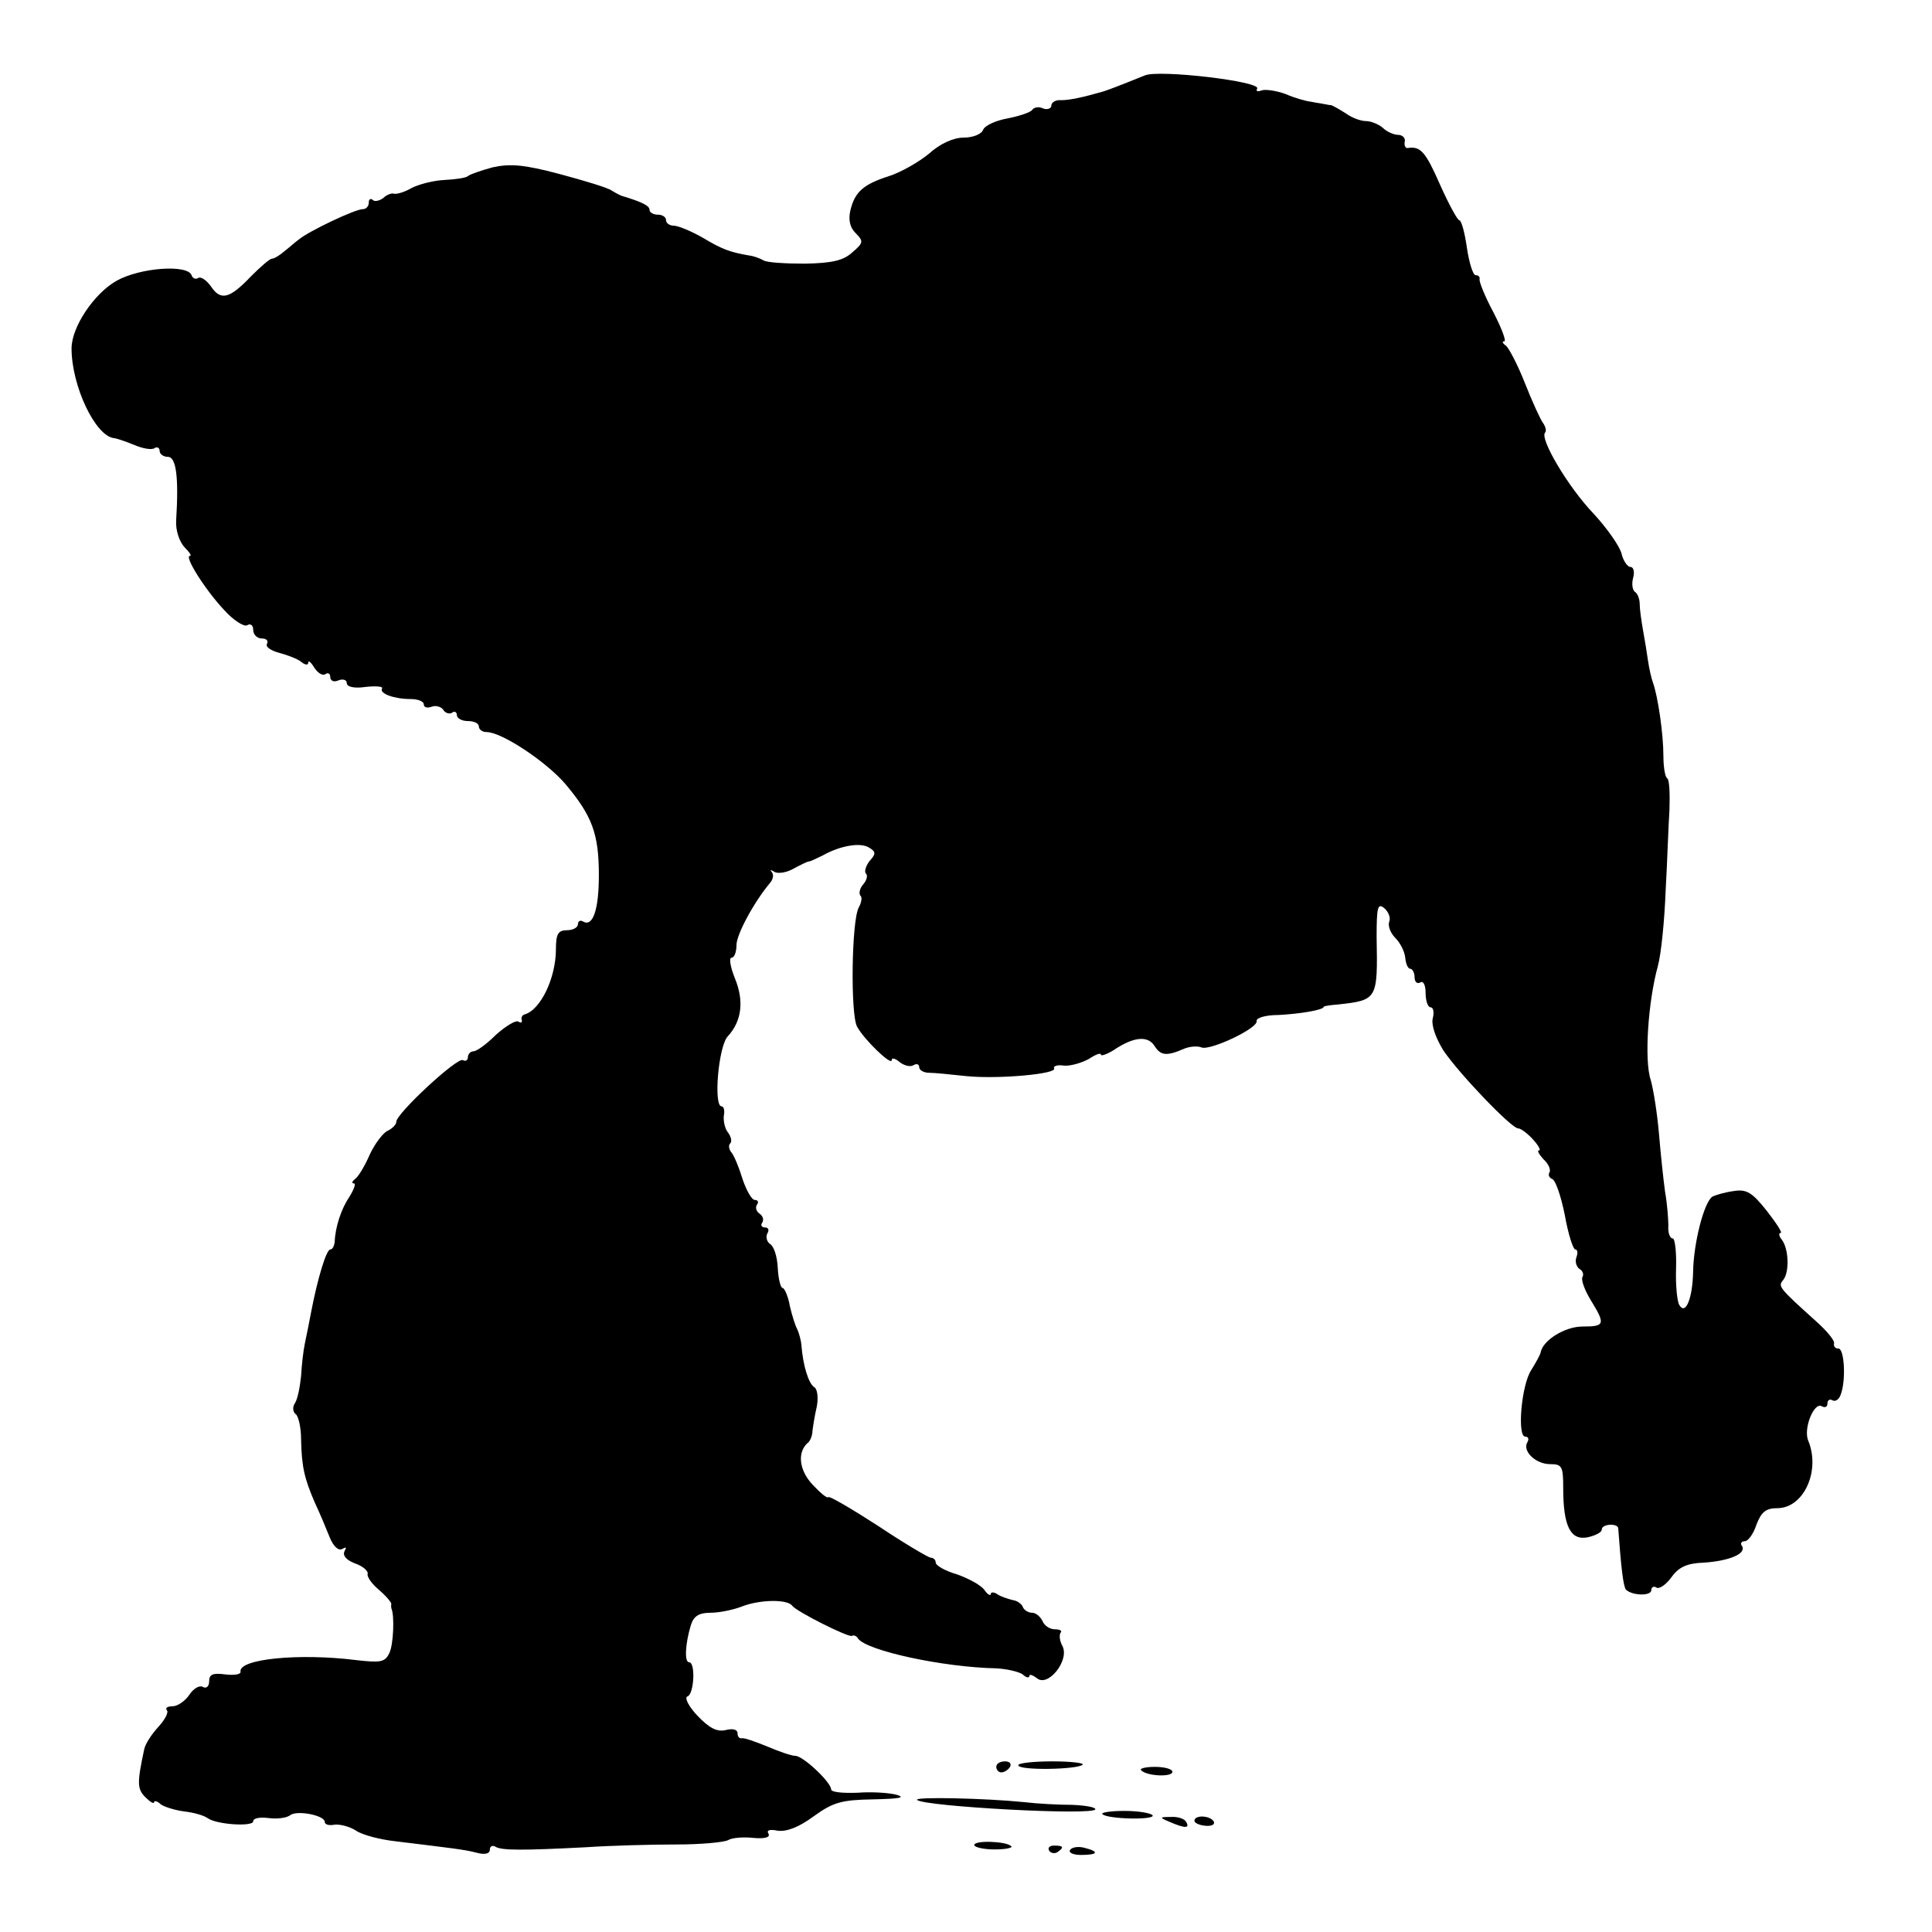
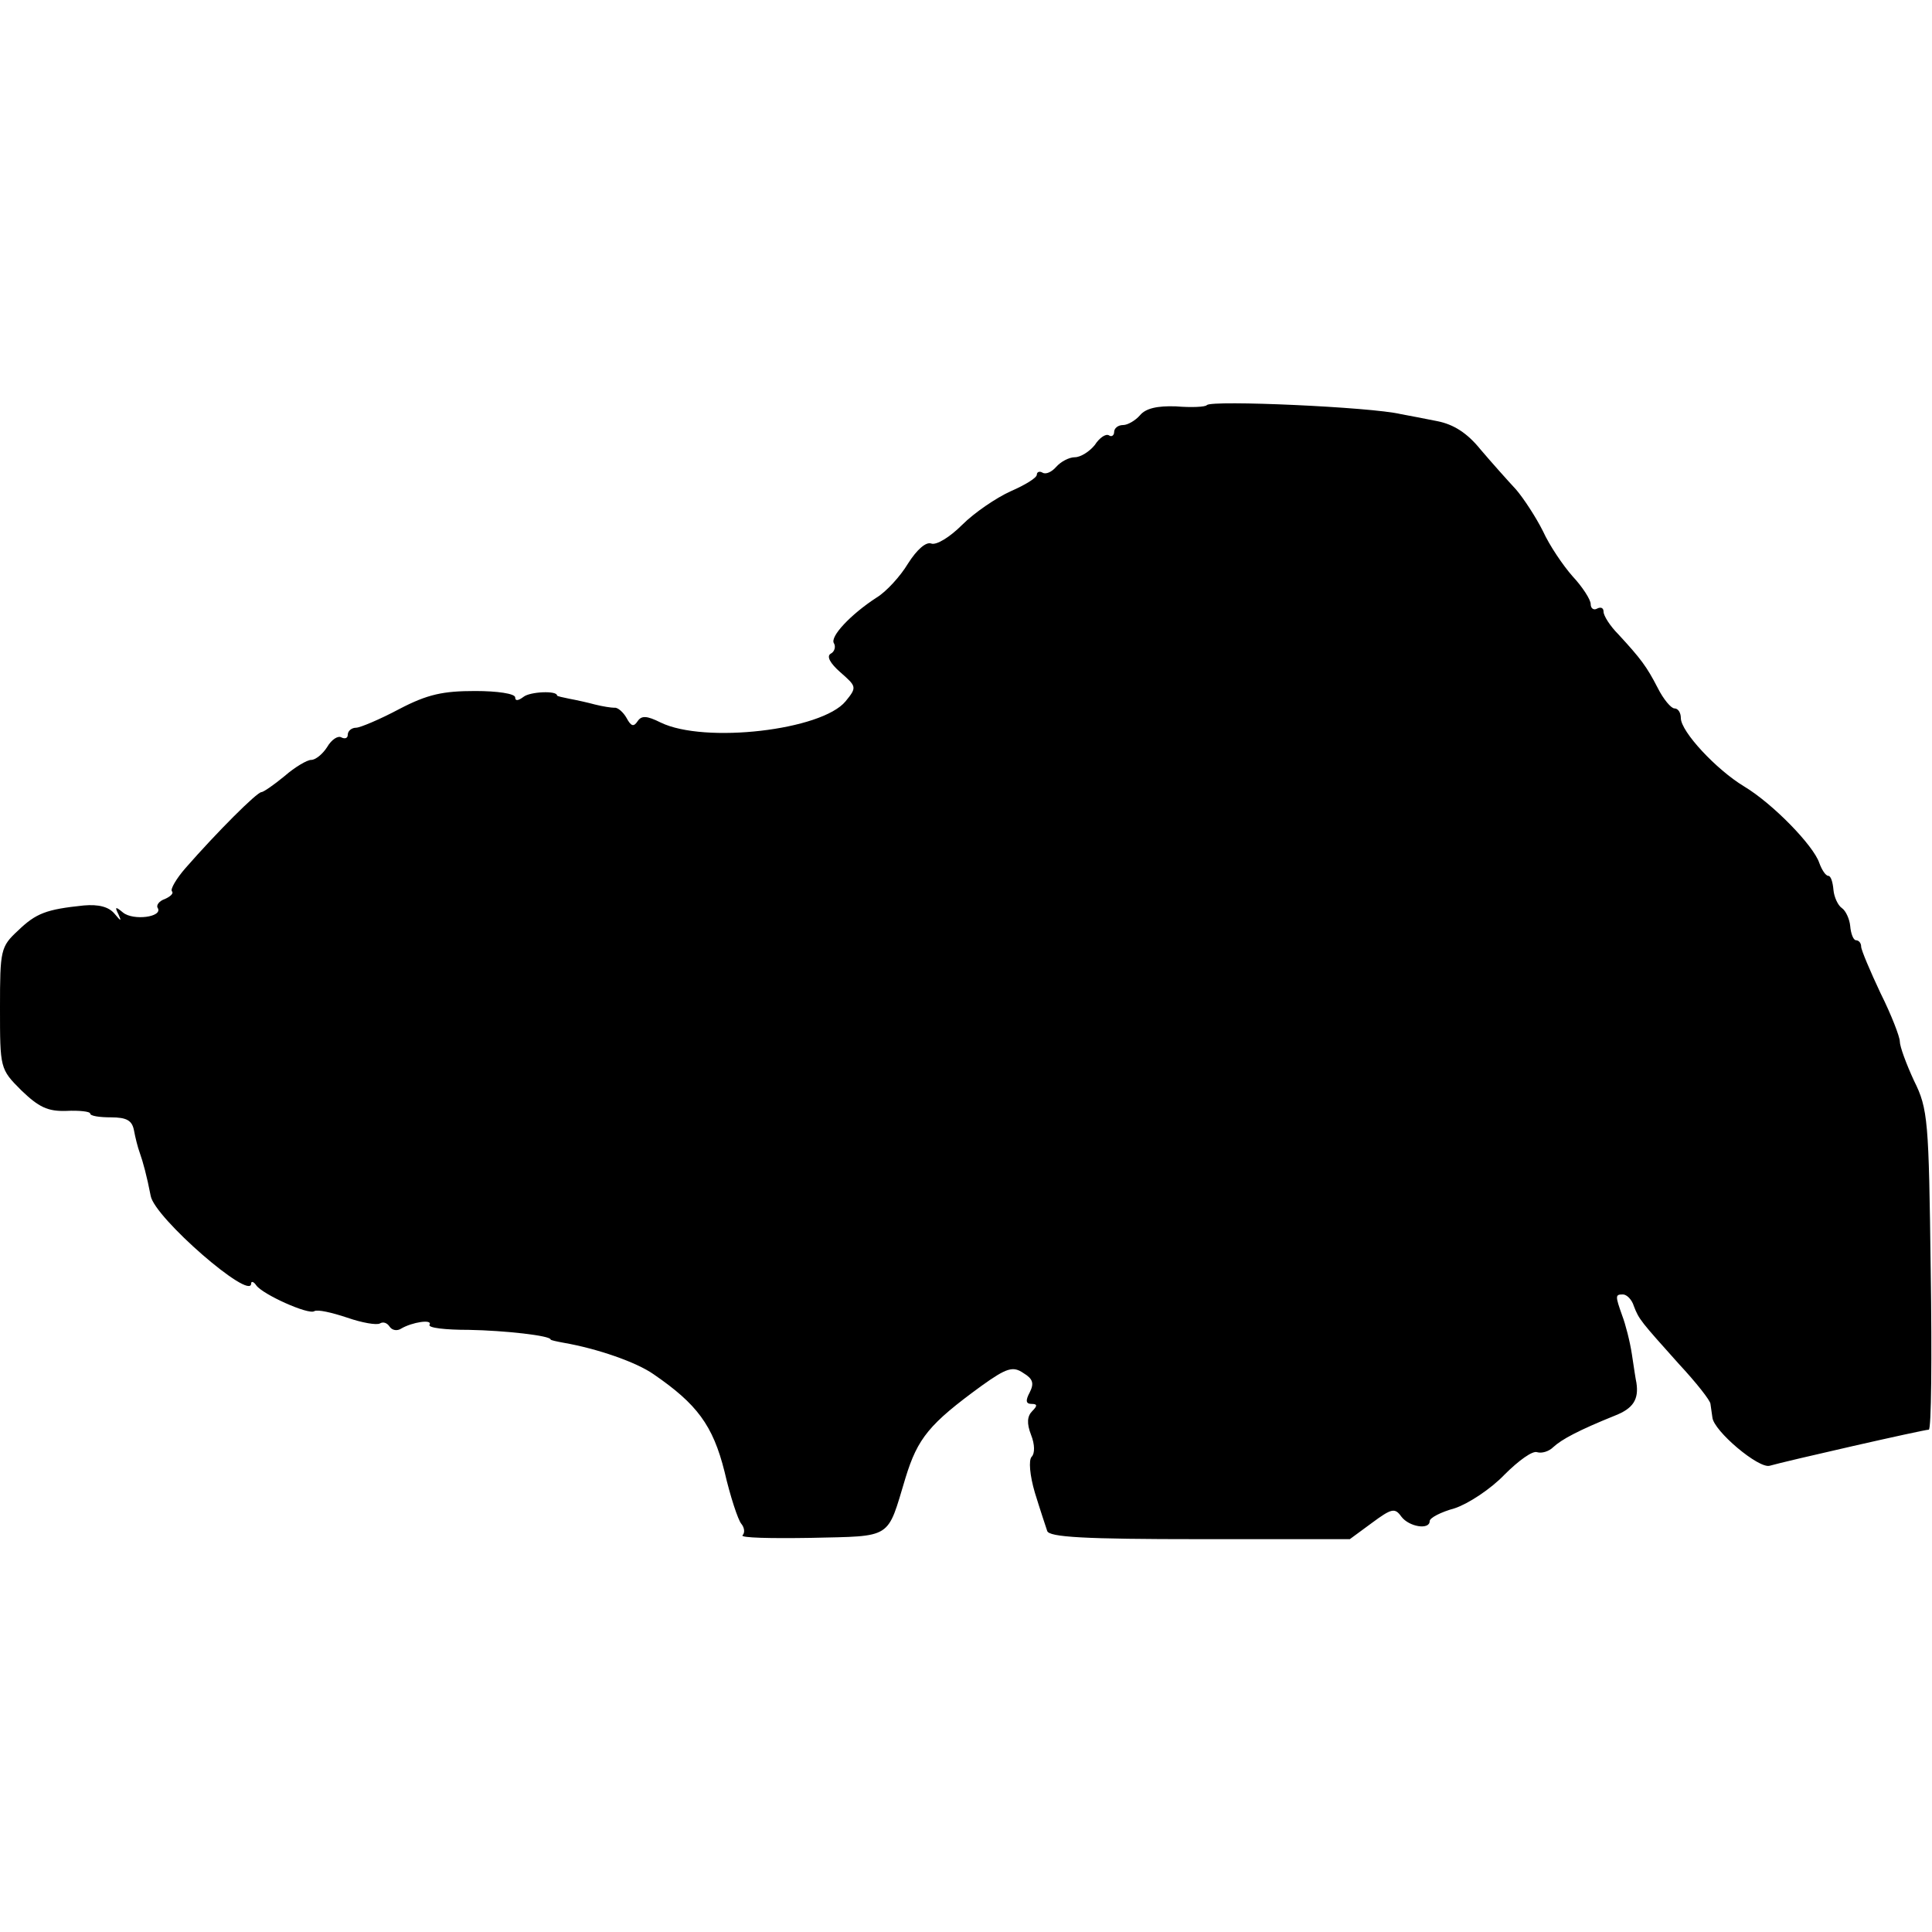
- <svg xmlns="http://www.w3.org/2000/svg" version="1.0" width="351pt" height="351pt" viewBox="0 0 351 351" preserveAspectRatio="xMidYMid meet">
-   <g transform="translate(0,351) scale(0.1,-0.1)" fill="#000000" stroke="none">
-     <path d="M2080 3373 c-52 -21 -66 -26 -75 -29 -38 -11 -62 -16 -77 -16 -10 1 -18 -4 -18 -10 0 -5 -7 -8 -15 -5 -8 4 -17 2 -20 -3 -3 -4 -23 -11 -44 -15 -22 -4 -42 -13 -45 -21 -3 -8 -19 -14 -35 -14 -19 0 -43 -11 -63 -29 -18 -15 -51 -34 -73 -41 -47 -15 -62 -29 -70 -62 -4 -17 -1 -31 9 -41 15 -15 15 -18 -5 -35 -16 -15 -36 -20 -86 -21 -36 0 -70 2 -76 6 -7 4 -18 8 -27 9 -34 6 -48 11 -83 32 -21 12 -45 22 -53 22 -8 0 -14 5 -14 10 0 6 -7 10 -15 10 -8 0 -15 4 -15 9 0 7 -13 14 -50 25 -3 1 -11 5 -19 10 -7 5 -50 18 -95 30 -64 17 -89 19 -121 12 -22 -6 -42 -13 -45 -16 -3 -3 -22 -6 -43 -7 -20 -1 -47 -8 -60 -15 -12 -7 -26 -11 -31 -10 -4 2 -14 -2 -20 -8 -7 -5 -16 -7 -19 -3 -4 3 -7 1 -7 -5 0 -7 -5 -12 -11 -12 -14 0 -98 -40 -116 -55 -7 -5 -19 -16 -27 -22 -8 -7 -18 -13 -22 -13 -4 0 -21 -15 -38 -32 -39 -41 -55 -45 -73 -18 -8 11 -18 18 -23 15 -4 -3 -10 -1 -12 5 -7 20 -93 14 -136 -10 -41 -23 -82 -84 -82 -123 0 -68 43 -159 77 -163 4 0 21 -6 36 -12 16 -7 33 -10 38 -6 5 3 9 0 9 -5 0 -6 7 -11 15 -11 15 0 20 -36 15 -116 -1 -18 6 -38 15 -48 9 -9 14 -16 10 -16 -11 0 28 -62 62 -98 17 -19 36 -31 42 -28 6 4 11 0 11 -8 0 -9 7 -16 16 -16 8 0 12 -4 9 -10 -3 -5 7 -12 22 -16 15 -4 34 -11 41 -17 6 -5 12 -6 12 -1 0 5 5 1 11 -9 6 -9 14 -15 20 -12 5 4 9 1 9 -5 0 -7 7 -10 15 -6 8 3 15 1 15 -5 0 -7 14 -10 34 -7 19 2 33 1 30 -3 -5 -9 22 -19 52 -19 13 0 24 -4 24 -10 0 -5 6 -7 14 -4 8 3 17 0 21 -5 3 -6 11 -9 16 -6 5 4 9 1 9 -4 0 -6 9 -11 20 -11 11 0 20 -4 20 -10 0 -5 6 -10 14 -10 27 0 106 -52 142 -93 50 -59 62 -92 62 -167 0 -63 -11 -95 -29 -84 -5 3 -9 0 -9 -5 0 -6 -9 -11 -20 -11 -16 0 -20 -7 -20 -34 0 -53 -28 -111 -57 -119 -4 -1 -7 -6 -5 -10 1 -5 -2 -6 -6 -3 -5 3 -23 -8 -41 -24 -17 -17 -35 -30 -41 -30 -5 0 -10 -5 -10 -11 0 -5 -4 -8 -9 -5 -10 6 -121 -97 -121 -112 0 -5 -7 -12 -15 -16 -8 -3 -23 -22 -33 -43 -9 -21 -21 -41 -27 -45 -5 -4 -7 -8 -2 -8 4 0 0 -11 -8 -24 -15 -22 -26 -55 -27 -83 -1 -7 -4 -13 -8 -13 -7 0 -23 -52 -35 -115 -3 -16 -8 -41 -11 -55 -3 -14 -6 -41 -7 -60 -2 -19 -6 -41 -11 -49 -5 -7 -4 -16 1 -20 5 -3 10 -24 10 -46 1 -50 6 -71 25 -115 9 -19 21 -48 27 -63 7 -17 16 -25 23 -21 7 4 8 3 4 -4 -4 -8 3 -16 18 -22 15 -5 25 -14 24 -19 -2 -5 7 -18 20 -29 13 -11 23 -23 23 -26 -1 -3 0 -7 0 -8 6 -12 4 -67 -4 -82 -8 -16 -16 -17 -60 -12 -104 13 -214 2 -210 -21 1 -5 -11 -7 -28 -5 -22 3 -29 0 -29 -12 0 -10 -5 -14 -11 -11 -6 4 -17 -2 -25 -14 -8 -12 -22 -21 -31 -21 -9 0 -13 -3 -10 -7 4 -3 -3 -17 -15 -30 -12 -13 -24 -31 -26 -41 -13 -61 -13 -72 2 -87 9 -9 16 -13 16 -9 0 3 6 2 12 -4 7 -5 27 -11 43 -13 17 -2 35 -7 42 -12 16 -12 83 -16 83 -6 0 6 12 8 28 6 15 -2 32 0 39 5 12 10 63 0 63 -12 0 -5 8 -7 18 -5 9 1 27 -3 39 -11 12 -8 44 -16 70 -19 106 -13 126 -15 149 -21 15 -4 24 -2 24 6 0 6 5 8 10 5 11 -7 48 -7 165 -1 44 3 117 5 163 5 46 0 88 4 95 8 6 4 27 6 45 4 22 -2 32 1 28 8 -4 6 3 8 17 5 16 -2 38 6 65 26 36 26 51 30 109 31 45 1 59 3 43 8 -14 4 -46 6 -72 4 -27 -1 -48 1 -48 6 0 13 -51 61 -65 61 -7 0 -30 8 -51 17 -22 9 -42 16 -46 15 -5 -1 -8 3 -8 9 0 7 -9 9 -21 6 -16 -4 -30 3 -52 26 -16 17 -24 33 -18 35 12 4 15 62 3 62 -9 0 -7 34 3 67 5 17 15 23 36 23 15 0 40 5 56 11 32 13 83 14 92 2 8 -11 104 -59 109 -55 3 2 8 0 11 -5 16 -22 154 -52 251 -54 19 -1 41 -6 48 -11 6 -6 12 -7 12 -3 0 4 6 2 14 -4 20 -17 60 33 46 59 -5 9 -6 20 -3 24 3 3 -1 6 -11 6 -9 0 -19 7 -22 15 -4 8 -12 15 -19 15 -7 0 -15 5 -17 11 -2 5 -10 11 -18 12 -8 2 -21 6 -27 10 -7 5 -13 5 -13 1 0 -4 -6 -1 -12 8 -7 9 -30 21 -50 28 -21 6 -38 16 -38 21 0 5 -4 9 -9 9 -4 0 -48 26 -96 58 -48 31 -89 55 -90 52 -2 -3 -15 8 -29 23 -25 27 -28 60 -7 77 3 3 7 12 7 20 1 8 4 28 8 45 3 16 1 32 -5 35 -10 7 -20 38 -23 76 -1 11 -5 24 -8 30 -3 5 -9 24 -13 41 -3 18 -10 33 -13 33 -4 0 -8 17 -9 37 -1 20 -7 39 -14 43 -6 4 -8 13 -5 19 4 6 2 11 -4 11 -6 0 -9 4 -5 9 3 5 1 12 -5 16 -6 4 -8 11 -5 16 4 5 2 9 -4 9 -5 0 -15 17 -22 38 -6 20 -15 42 -20 48 -5 6 -6 14 -2 17 3 4 1 12 -4 19 -6 7 -9 21 -8 31 2 9 0 17 -4 17 -15 0 -6 108 11 127 26 28 30 65 13 106 -8 20 -11 37 -6 37 5 0 9 10 9 23 0 19 31 77 61 113 6 7 7 15 3 20 -4 4 -1 4 5 0 7 -4 23 -1 35 6 13 7 25 13 28 13 3 0 14 6 25 11 32 18 69 24 84 14 12 -7 13 -11 1 -24 -7 -9 -10 -19 -7 -23 4 -3 2 -12 -5 -20 -6 -7 -8 -16 -5 -20 4 -3 2 -13 -3 -22 -13 -25 -15 -193 -3 -216 13 -24 63 -72 63 -61 0 5 7 3 15 -4 8 -6 19 -9 25 -5 5 3 10 2 10 -4 0 -5 8 -10 18 -10 9 0 40 -3 67 -6 58 -6 167 4 160 14 -2 4 6 7 18 5 12 -1 32 5 45 12 12 8 22 12 22 8 0 -3 10 0 23 8 37 25 63 27 75 7 11 -17 22 -18 54 -4 10 4 24 5 31 2 16 -6 103 35 100 48 -1 6 17 11 40 11 38 2 82 9 82 15 0 1 11 3 25 4 73 8 73 9 71 123 0 54 2 62 14 52 7 -6 12 -17 9 -24 -3 -8 2 -21 11 -30 9 -9 17 -25 18 -36 1 -11 5 -20 9 -20 4 0 8 -7 8 -16 0 -8 5 -12 10 -9 6 4 10 -5 10 -19 0 -14 4 -26 9 -26 5 0 7 -9 4 -20 -3 -12 5 -35 19 -58 29 -43 124 -142 136 -142 5 0 17 -9 27 -20 10 -11 15 -20 11 -20 -4 0 0 -7 8 -16 9 -8 14 -19 11 -24 -3 -5 0 -10 5 -12 6 -2 16 -31 23 -66 6 -34 15 -62 19 -62 4 0 5 -6 2 -14 -3 -8 0 -17 5 -21 6 -3 9 -10 6 -15 -3 -5 4 -24 15 -42 27 -44 26 -48 -15 -48 -32 0 -72 -25 -76 -47 -1 -5 -9 -19 -17 -32 -18 -27 -26 -121 -11 -121 6 0 7 -5 4 -10 -10 -16 15 -40 41 -40 22 0 24 -4 24 -44 0 -68 13 -95 44 -89 14 3 26 9 26 14 0 11 30 12 30 2 5 -69 9 -105 14 -111 11 -11 46 -12 46 -1 0 5 4 8 9 5 5 -4 18 5 28 19 13 18 28 25 58 26 46 3 78 16 70 30 -4 5 -1 9 5 9 6 0 16 14 21 30 9 23 17 30 38 30 48 0 79 68 56 123 -9 22 11 71 25 62 6 -3 10 -1 10 5 0 6 4 9 9 6 5 -3 12 1 15 10 10 25 7 84 -4 84 -6 0 -9 4 -8 9 2 5 -13 23 -32 40 -70 63 -70 64 -60 76 11 14 10 56 -3 73 -5 6 -6 12 -2 12 4 0 -8 18 -25 40 -27 34 -37 40 -61 36 -15 -2 -32 -7 -38 -10 -15 -10 -34 -83 -35 -136 -1 -50 -14 -80 -25 -61 -4 6 -7 36 -6 66 1 30 -2 55 -6 55 -5 0 -9 10 -8 23 0 12 -2 40 -6 62 -3 22 -8 69 -11 105 -3 36 -10 80 -15 98 -12 35 -5 142 13 207 6 22 12 83 14 135 3 52 5 119 7 148 1 30 0 55 -4 58 -4 2 -7 21 -7 41 0 40 -10 108 -19 133 -3 8 -7 26 -9 40 -2 14 -6 39 -9 55 -3 17 -6 38 -6 47 0 10 -4 20 -9 23 -4 3 -6 14 -3 25 3 11 1 20 -5 20 -5 0 -13 11 -16 24 -3 13 -26 46 -51 73 -46 48 -98 136 -88 147 3 3 1 11 -4 18 -5 7 -20 40 -33 73 -13 33 -29 63 -34 67 -6 4 -8 8 -3 8 4 0 -5 24 -20 53 -15 28 -26 55 -25 60 1 4 -2 7 -7 7 -5 0 -12 23 -16 50 -4 28 -10 50 -14 50 -3 0 -19 29 -35 65 -26 59 -35 70 -59 66 -4 0 -6 5 -5 11 2 7 -4 13 -12 13 -8 0 -21 6 -28 13 -7 6 -21 12 -30 12 -10 0 -26 6 -37 14 -11 7 -23 14 -27 15 -5 0 -10 2 -13 2 -3 1 -13 2 -22 4 -10 1 -31 7 -47 14 -16 6 -36 9 -43 7 -8 -3 -12 -2 -9 3 8 13 -178 35 -204 24z" />
-     <path d="M1810 300 c0 -5 4 -10 9 -10 6 0 13 5 16 10 3 6 -1 10 -9 10 -9 0 -16 -4 -16 -10z" />
-     <path d="M1850 303 c0 -10 108 -8 117 1 3 3 -21 6 -55 6 -34 0 -62 -3 -62 -7z" />
-     <path d="M2073 294 c10 -11 57 -13 57 -3 0 5 -14 9 -32 9 -17 0 -28 -3 -25 -6z" />
-     <path d="M1666 240 c12 -12 324 -29 324 -17 0 4 -19 7 -42 8 -24 0 -63 2 -88 5 -69 7 -199 10 -194 4z" />
-     <path d="M2003 214 c9 -9 96 -11 91 -2 -3 4 -26 8 -51 8 -26 0 -44 -3 -40 -6z" />
-     <path d="M2125 200 c28 -12 37 -12 30 0 -3 6 -16 10 -28 9 -21 0 -21 -1 -2 -9z" />
-     <path d="M2170 202 c0 -4 9 -8 20 -9 11 -1 18 2 15 8 -7 11 -35 12 -35 1z" />
-     <path d="M1770 158 c0 -4 17 -8 37 -8 20 0 34 3 30 6 -9 9 -67 11 -67 2z" />
-     <path d="M1906 148 c3 -5 10 -6 15 -3 13 9 11 12 -6 12 -8 0 -12 -4 -9 -9z" />
-     <path d="M1944 149 c-3 -5 6 -9 20 -9 31 0 34 6 6 13 -11 3 -23 1 -26 -4z" />
+ <svg xmlns="http://www.w3.org/2000/svg" version="1.0" width="300pt" height="300pt" viewBox="0 0 300 300" preserveAspectRatio="xMidYMid meet">
+   <g transform="translate(0,300) scale(0.1,-0.1)" fill="#000000" stroke="none">
+     <path d="M1874 2371 c-2 -3 -24 -4 -48 -2 -29 1 -47 -3 -56 -14 -7 -8 -19 -15 -26 -15 -8 0 -14 -5 -14 -11 0 -5 -4 -8 -8 -5 -5 3 -15 -4 -22 -15 -8 -10 -22 -19 -31 -19 -9 0 -22 -7 -29 -15 -7 -8 -16 -12 -21 -9 -5 3 -9 1 -9 -3 0 -5 -18 -16 -41 -26 -22 -10 -56 -33 -75 -52 -19 -19 -40 -32 -48 -29 -8 3 -22 -9 -36 -31 -12 -20 -34 -44 -49 -53 -40 -26 -73 -61 -66 -71 3 -5 1 -13 -5 -16 -7 -4 -1 -15 15 -29 25 -22 26 -23 8 -45 -37 -45 -219 -66 -287 -33 -22 11 -30 11 -36 2 -6 -9 -10 -8 -17 5 -5 9 -14 17 -19 16 -5 0 -18 2 -30 5 -11 3 -29 7 -40 9 -10 2 -19 4 -19 5 0 8 -42 6 -52 -2 -8 -6 -13 -7 -13 -1 0 6 -28 10 -62 10 -50 0 -74 -5 -118 -28 -30 -16 -61 -29 -67 -29 -7 0 -13 -5 -13 -11 0 -5 -4 -7 -10 -4 -5 3 -15 -3 -22 -15 -7 -11 -18 -20 -25 -20 -6 0 -25 -11 -41 -25 -17 -14 -33 -25 -36 -25 -7 0 -69 -62 -118 -118 -14 -16 -24 -33 -21 -36 3 -3 -2 -8 -11 -12 -9 -3 -14 -10 -11 -14 8 -14 -38 -20 -54 -7 -12 10 -13 9 -7 -3 5 -11 4 -11 -6 1 -9 11 -25 15 -48 13 -58 -6 -74 -12 -102 -39 -27 -25 -28 -30 -28 -120 0 -94 0 -95 33 -128 27 -26 41 -33 70 -32 20 1 37 -1 37 -4 0 -4 15 -6 32 -6 25 0 33 -5 36 -20 2 -11 6 -27 9 -35 5 -14 11 -36 17 -67 6 -34 156 -164 156 -136 0 4 4 3 8 -3 10 -14 81 -46 90 -40 5 3 27 -2 51 -10 23 -8 46 -12 51 -9 5 3 11 1 15 -5 4 -6 12 -7 18 -3 17 10 49 15 44 6 -3 -5 25 -8 61 -8 56 -1 127 -9 127 -15 0 -1 9 -3 20 -5 52 -9 113 -30 140 -49 67 -46 92 -79 110 -151 9 -39 21 -75 26 -81 5 -6 6 -14 2 -18 -4 -4 44 -5 106 -4 128 3 118 -3 147 93 19 62 37 84 118 143 39 28 49 31 65 20 15 -9 17 -16 10 -30 -7 -13 -6 -18 3 -18 9 0 9 -3 1 -11 -8 -8 -9 -19 -2 -37 6 -15 6 -29 1 -34 -5 -5 -3 -29 5 -56 8 -26 17 -53 19 -59 2 -10 59 -13 237 -13 l233 0 34 25 c31 23 36 24 46 10 12 -16 44 -21 44 -7 0 5 17 14 39 20 21 7 56 30 77 52 22 22 44 38 51 35 7 -2 18 1 25 8 13 12 39 26 96 49 28 11 37 25 33 51 -1 4 -4 24 -7 44 -3 20 -10 47 -15 60 -11 31 -11 33 1 33 6 0 14 -8 17 -18 8 -21 11 -24 70 -90 27 -29 49 -57 49 -62 1 -6 2 -15 3 -21 2 -21 72 -80 89 -75 24 7 239 56 247 56 4 0 5 111 3 248 -3 232 -4 250 -26 294 -12 26 -22 53 -22 61 0 7 -13 41 -30 75 -16 34 -30 67 -30 72 0 6 -4 10 -8 10 -4 0 -8 10 -9 22 -1 11 -7 24 -13 28 -6 4 -12 17 -13 28 -1 12 -4 22 -8 22 -4 0 -10 9 -14 20 -9 27 -72 92 -117 119 -43 26 -98 85 -98 106 0 8 -4 15 -10 15 -5 0 -17 14 -26 32 -17 33 -26 45 -61 83 -13 13 -23 29 -23 35 0 6 -4 8 -10 5 -5 -3 -10 0 -10 7 0 7 -13 27 -28 43 -15 17 -36 48 -46 70 -11 22 -30 51 -42 65 -13 14 -38 42 -55 62 -21 26 -42 39 -67 44 -20 4 -46 9 -57 11 -46 11 -293 22 -301 14z" />
  </g>
</svg>
